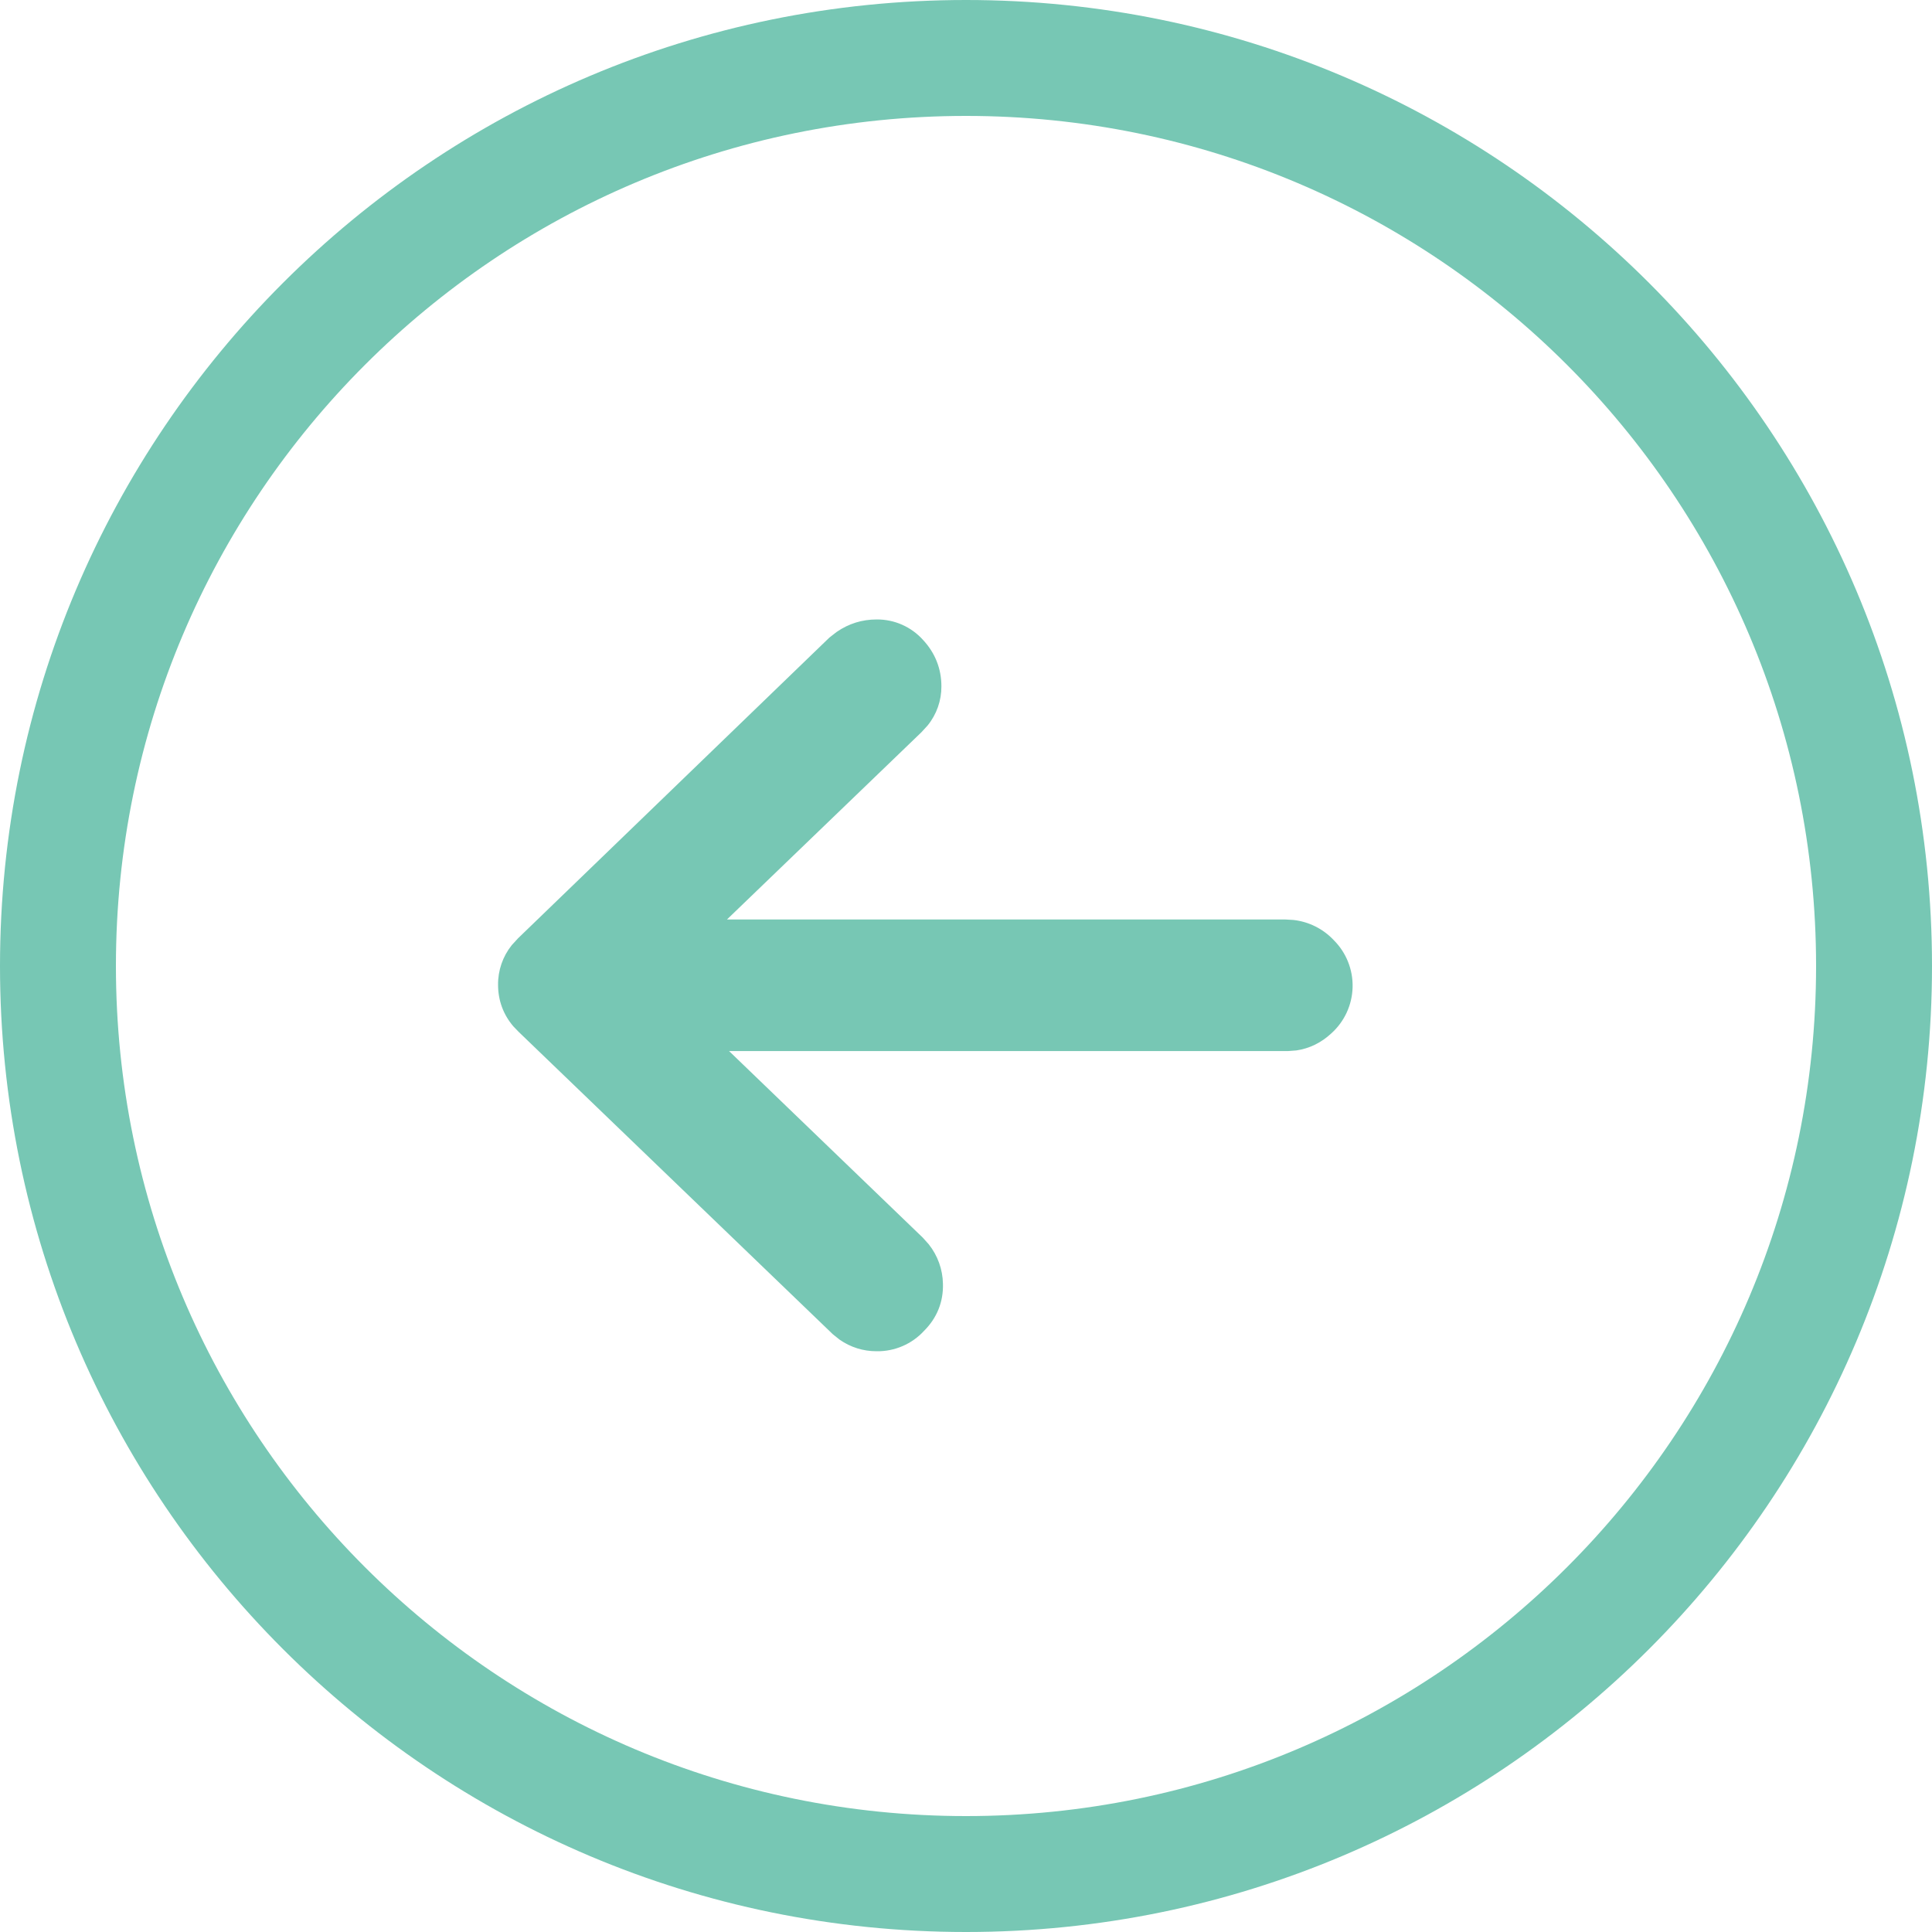
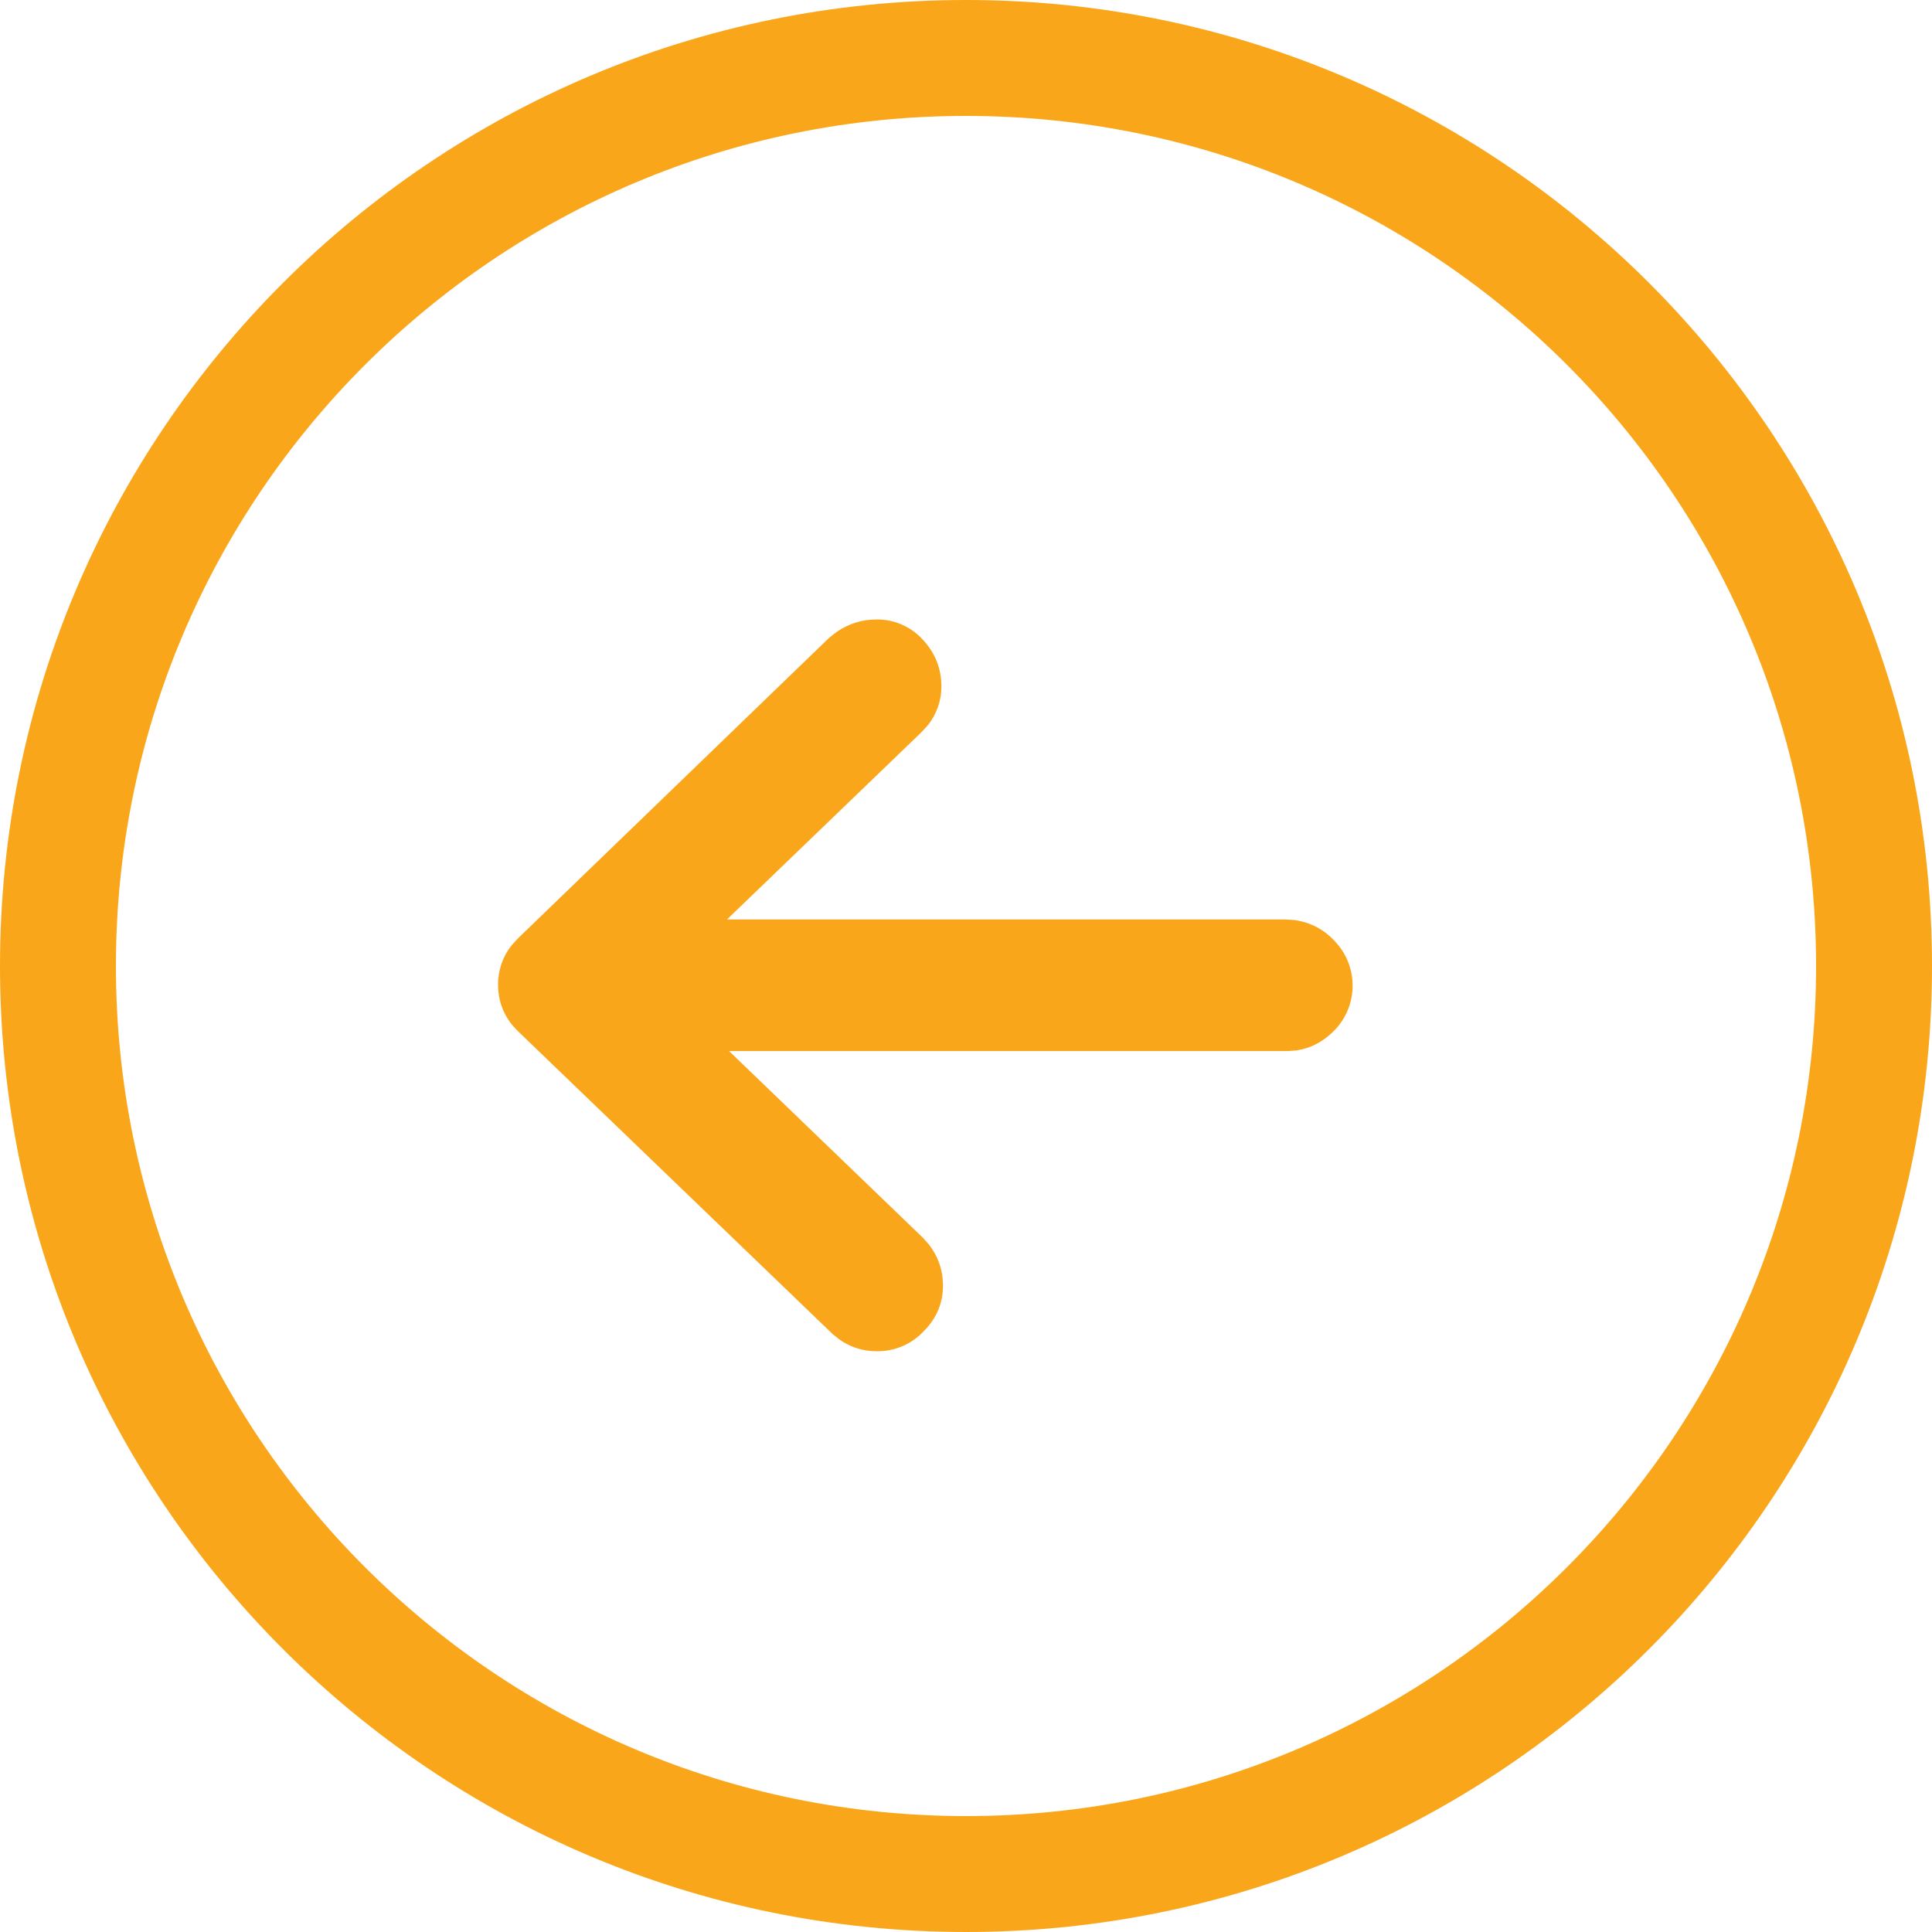
<svg xmlns="http://www.w3.org/2000/svg" width="30" height="30" viewBox="0 0 30 30">
-   <path fill="#77C7B4" fill-rule="evenodd" d="M15 0C6.716 0 0 6.716 0 15c0 8.284 6.716 15 15 15 8.284 0 15-6.716 15-15 0-8.284-6.716-15-15-15zm0 1.8c7.29 0 13.2 5.91 13.2 13.2 0 7.29-5.91 13.2-13.2 13.2-7.29 0-13.2-5.91-13.2-13.2C1.8 7.71 7.71 1.8 15 1.8zm-1.387 7.819c-.225 0-.432.063-.622.194l-.112.087-4.835 4.67-.098.107a.968.968 0 0 0-.212.615c0 .245.083.465.238.646l.084.087 4.876 4.693.105.084c.171.119.366.18.575.18a.98.98 0 0 0 .738-.318c.2-.2.3-.45.292-.73a1.015 1.015 0 0 0-.22-.612l-.093-.104-3.008-2.897H20l.131-.01c.203-.03.386-.12.543-.266a.997.997 0 0 0 .037-1.446 1.013 1.013 0 0 0-.627-.314l-.122-.007h-8.674l3.02-2.908.097-.106a.954.954 0 0 0 .213-.607c0-.273-.097-.518-.285-.72a.956.956 0 0 0-.72-.318z" />
+   <path fill="#faa61a" fill-rule="evenodd" d="M15 0C6.716 0 0 6.716 0 15c0 8.284 6.716 15 15 15 8.284 0 15-6.716 15-15 0-8.284-6.716-15-15-15zm0 1.8c7.29 0 13.2 5.91 13.2 13.2 0 7.29-5.91 13.2-13.2 13.2-7.29 0-13.2-5.91-13.2-13.2C1.8 7.71 7.71 1.8 15 1.8zm-1.387 7.819c-.225 0-.432.063-.622.194l-.112.087-4.835 4.67-.098.107a.968.968 0 0 0-.212.615c0 .245.083.465.238.646l.084.087 4.876 4.693.105.084c.171.119.366.18.575.18a.98.98 0 0 0 .738-.318c.2-.2.3-.45.292-.73a1.015 1.015 0 0 0-.22-.612l-.093-.104-3.008-2.897H20l.131-.01c.203-.03.386-.12.543-.266a.997.997 0 0 0 .037-1.446 1.013 1.013 0 0 0-.627-.314l-.122-.007h-8.674l3.02-2.908.097-.106a.954.954 0 0 0 .213-.607c0-.273-.097-.518-.285-.72a.956.956 0 0 0-.72-.318z" />
</svg>
